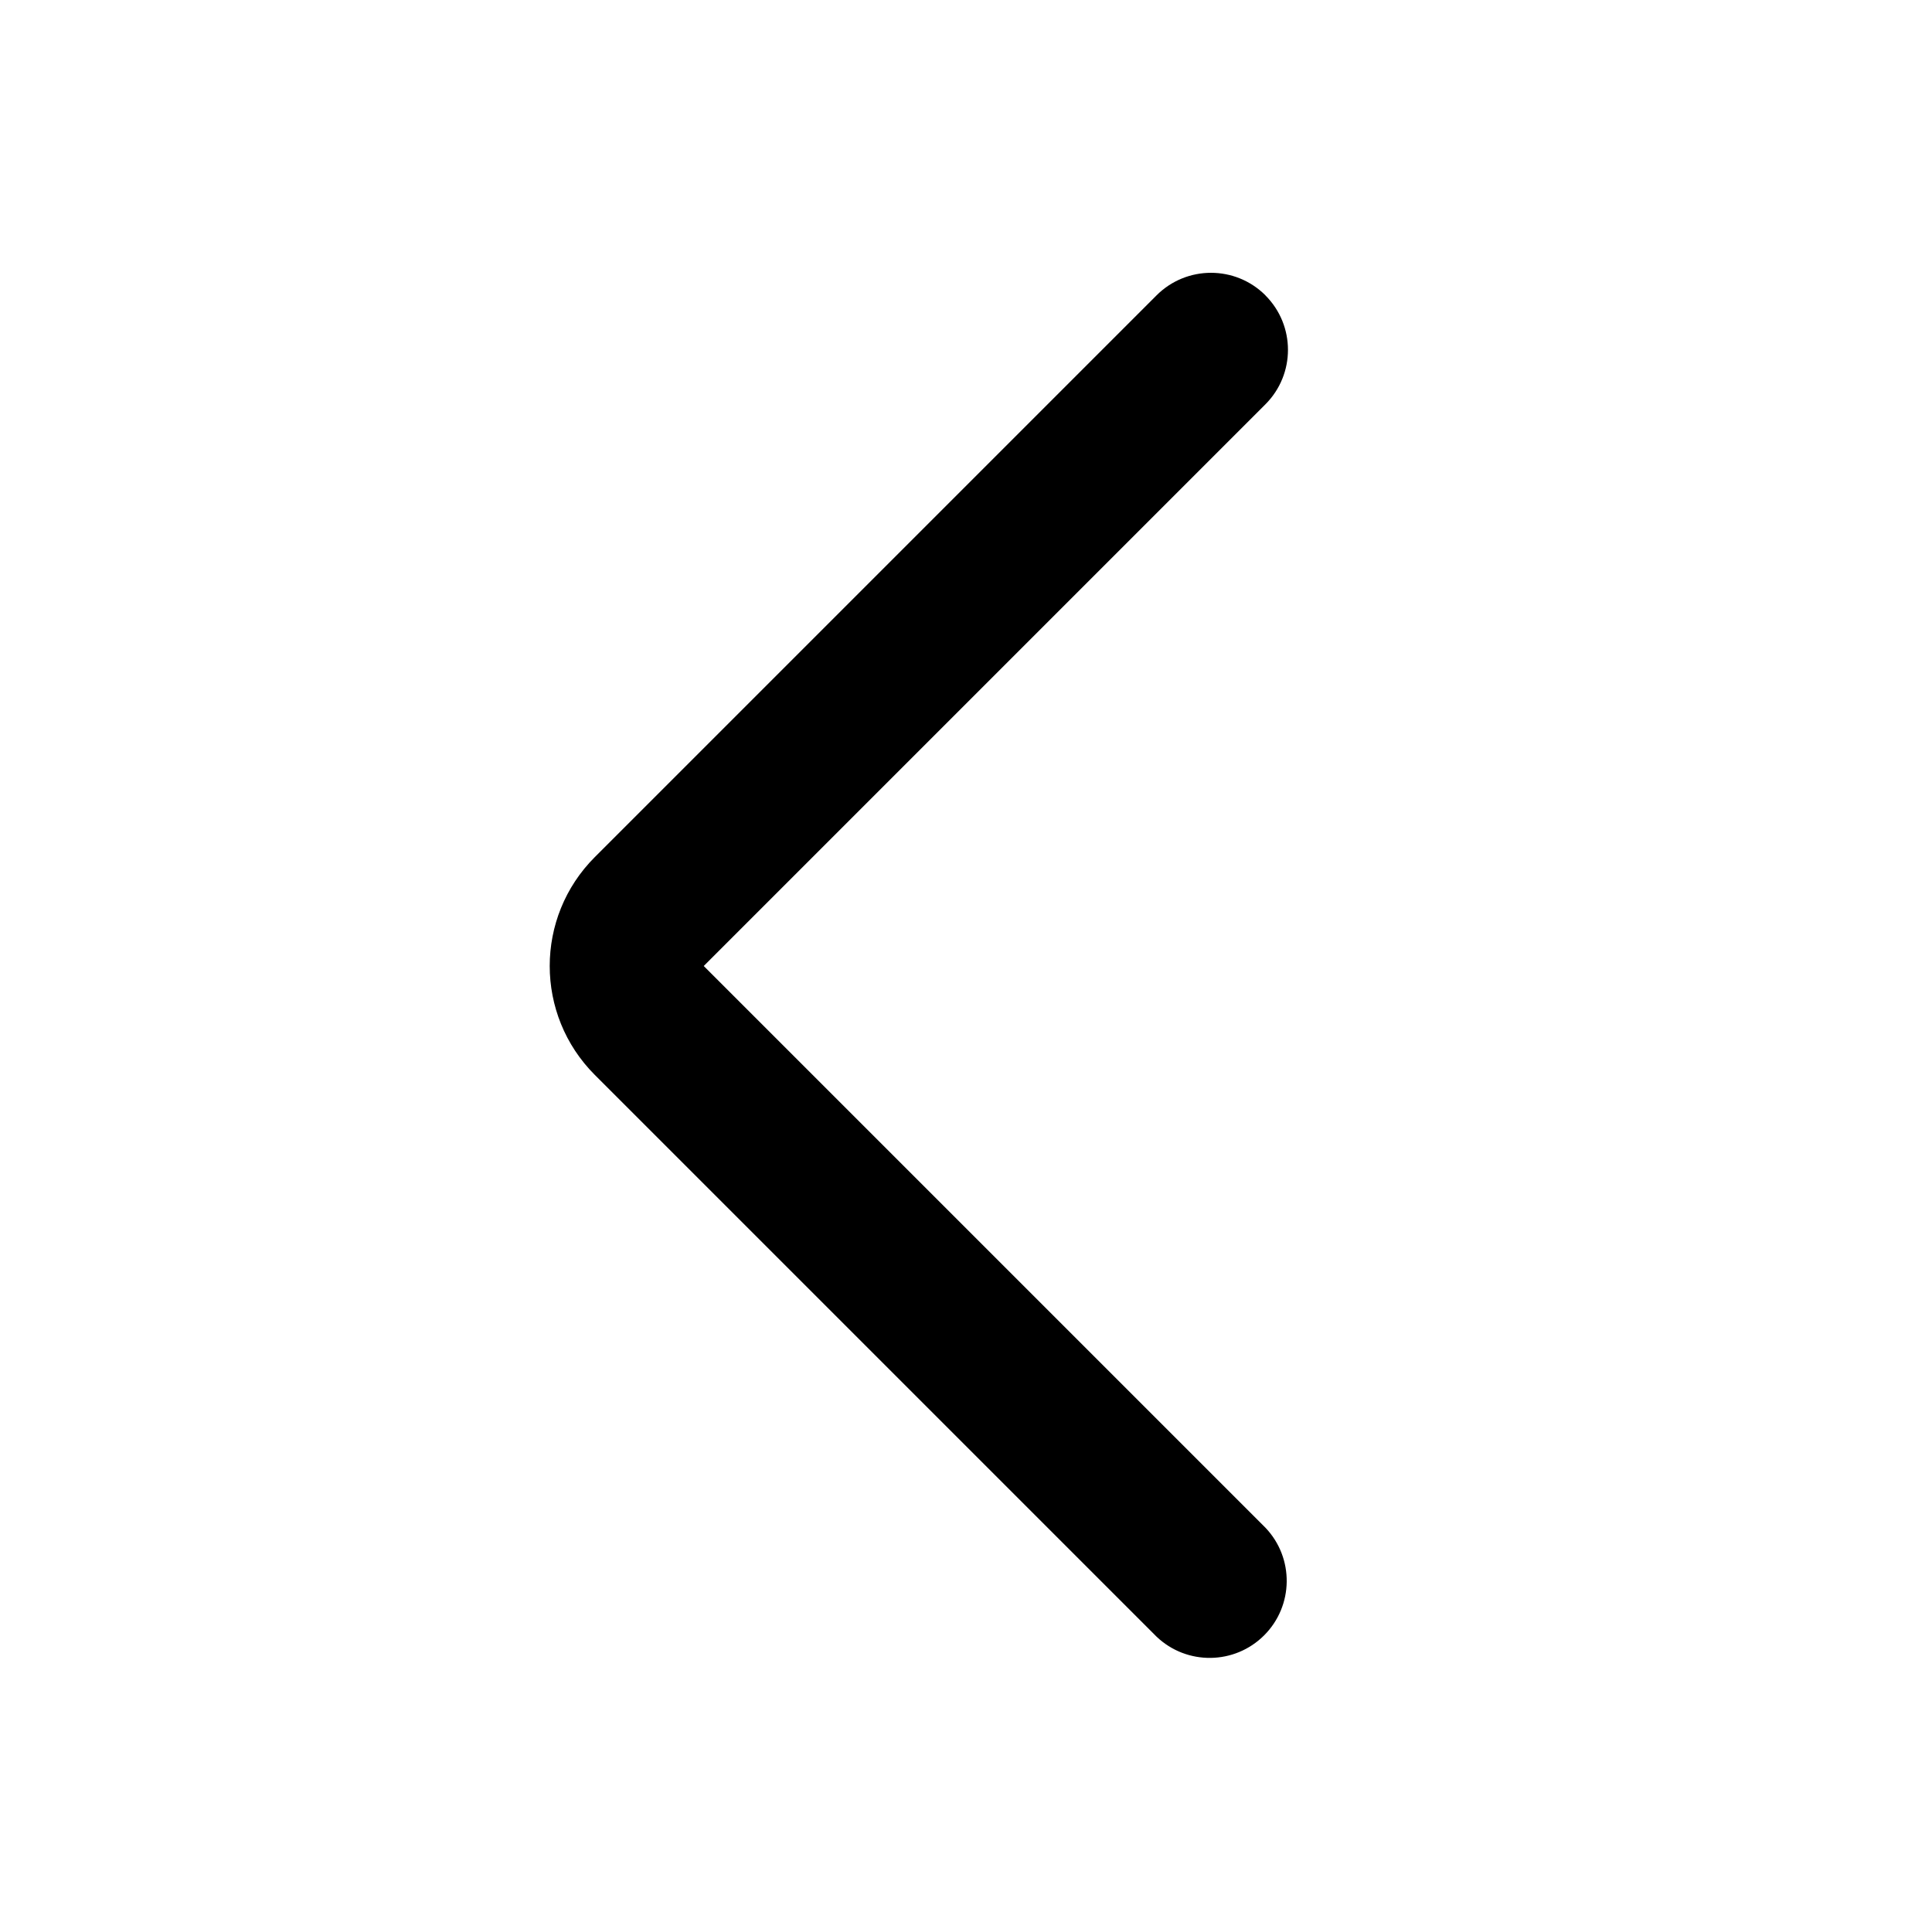
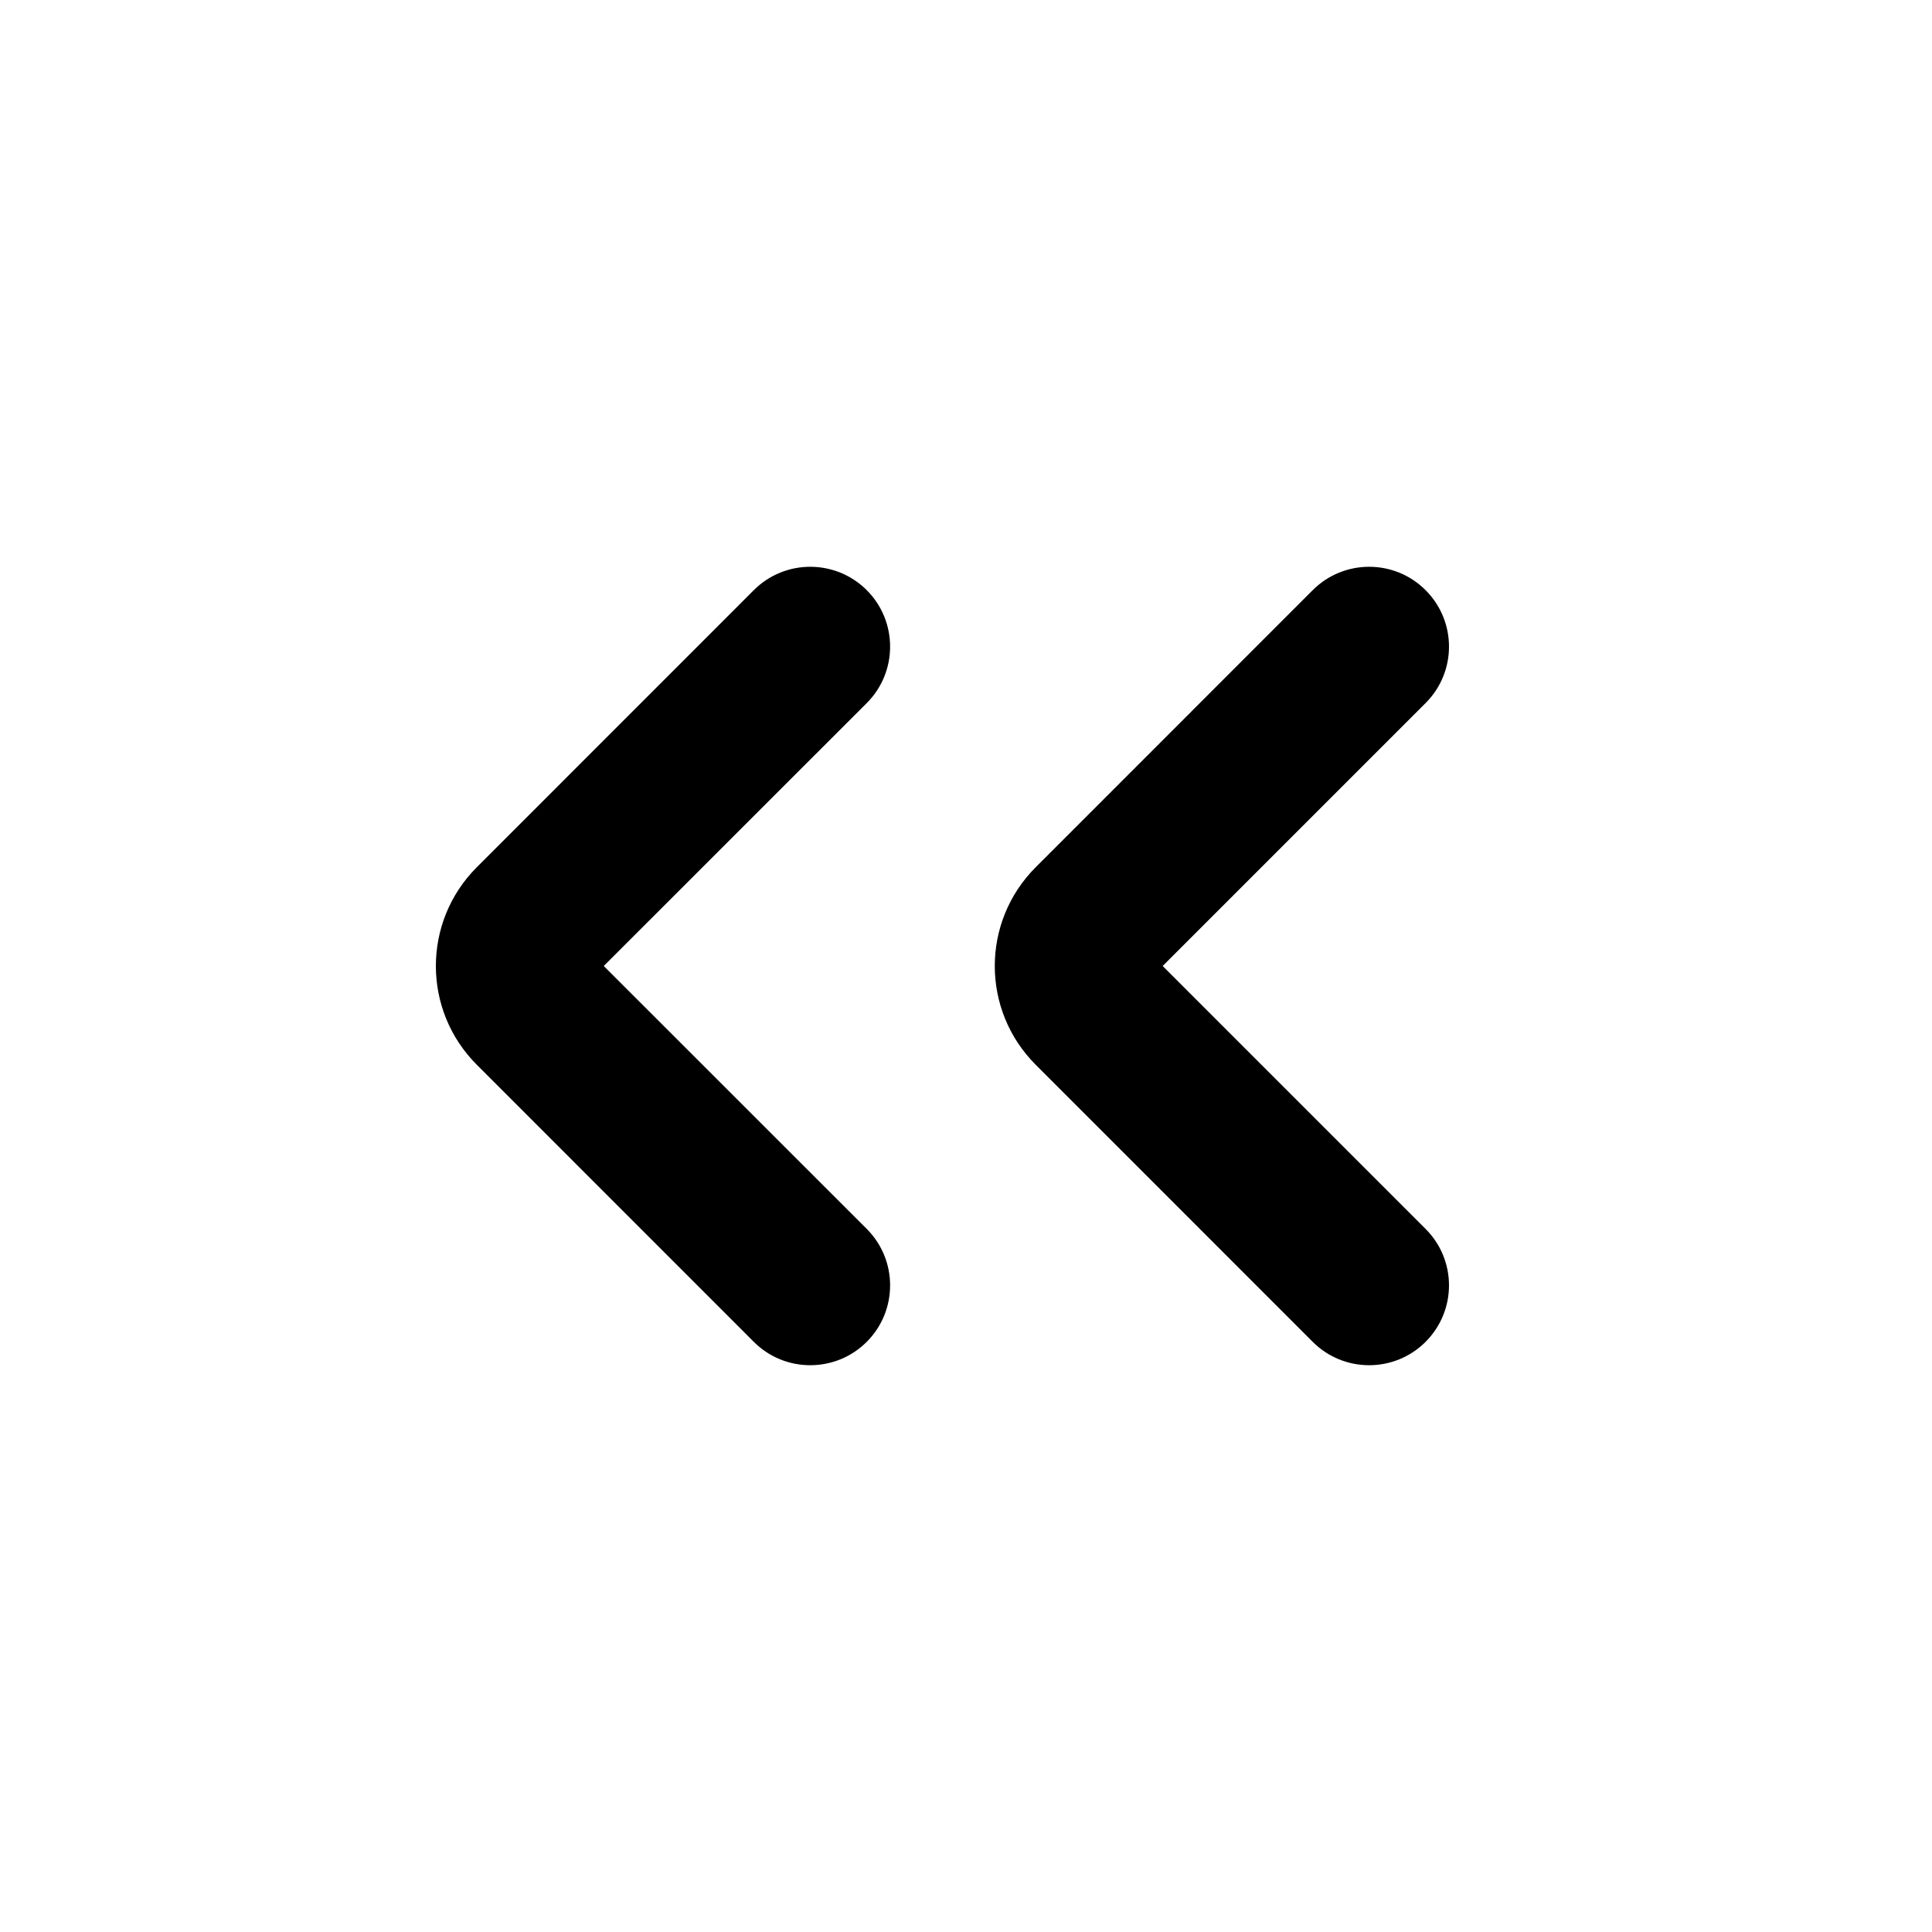
<svg xmlns="http://www.w3.org/2000/svg" width="24" height="24" fill="currentColor" viewBox="0 0 24 24">
-   <path fill-rule="evenodd" d="M15.72 3.67a.957.957 0 0 1 0 1.352L8.742 12l6.978 6.978a.957.957 0 0 1-1.353 1.353l-6.978-6.978a1.914 1.914 0 0 1 0-2.706l6.978-6.978a.957.957 0 0 1 1.353 0Z" clip-rule="evenodd" />
+   <path d="M9.364 16.669C9.751 17.056 10.379 17.056 10.767 16.669C11.154 16.281 11.154 15.653 10.767 15.266L7.5 12L10.767 8.734C11.154 8.347 11.154 7.719 10.767 7.331C10.379 6.944 9.751 6.944 9.364 7.331L5.923 10.773C5.245 11.451 5.245 12.549 5.923 13.227L9.364 16.669ZM16.307 16.669C16.694 17.056 17.322 17.056 17.709 16.669C18.097 16.281 18.097 15.653 17.709 15.266L14.443 12L17.709 8.734C18.097 8.347 18.097 7.719 17.709 7.331C17.322 6.944 16.694 6.944 16.307 7.331L12.866 10.773C12.188 11.451 12.188 12.549 12.866 13.227L16.307 16.669Z" />
</svg>
